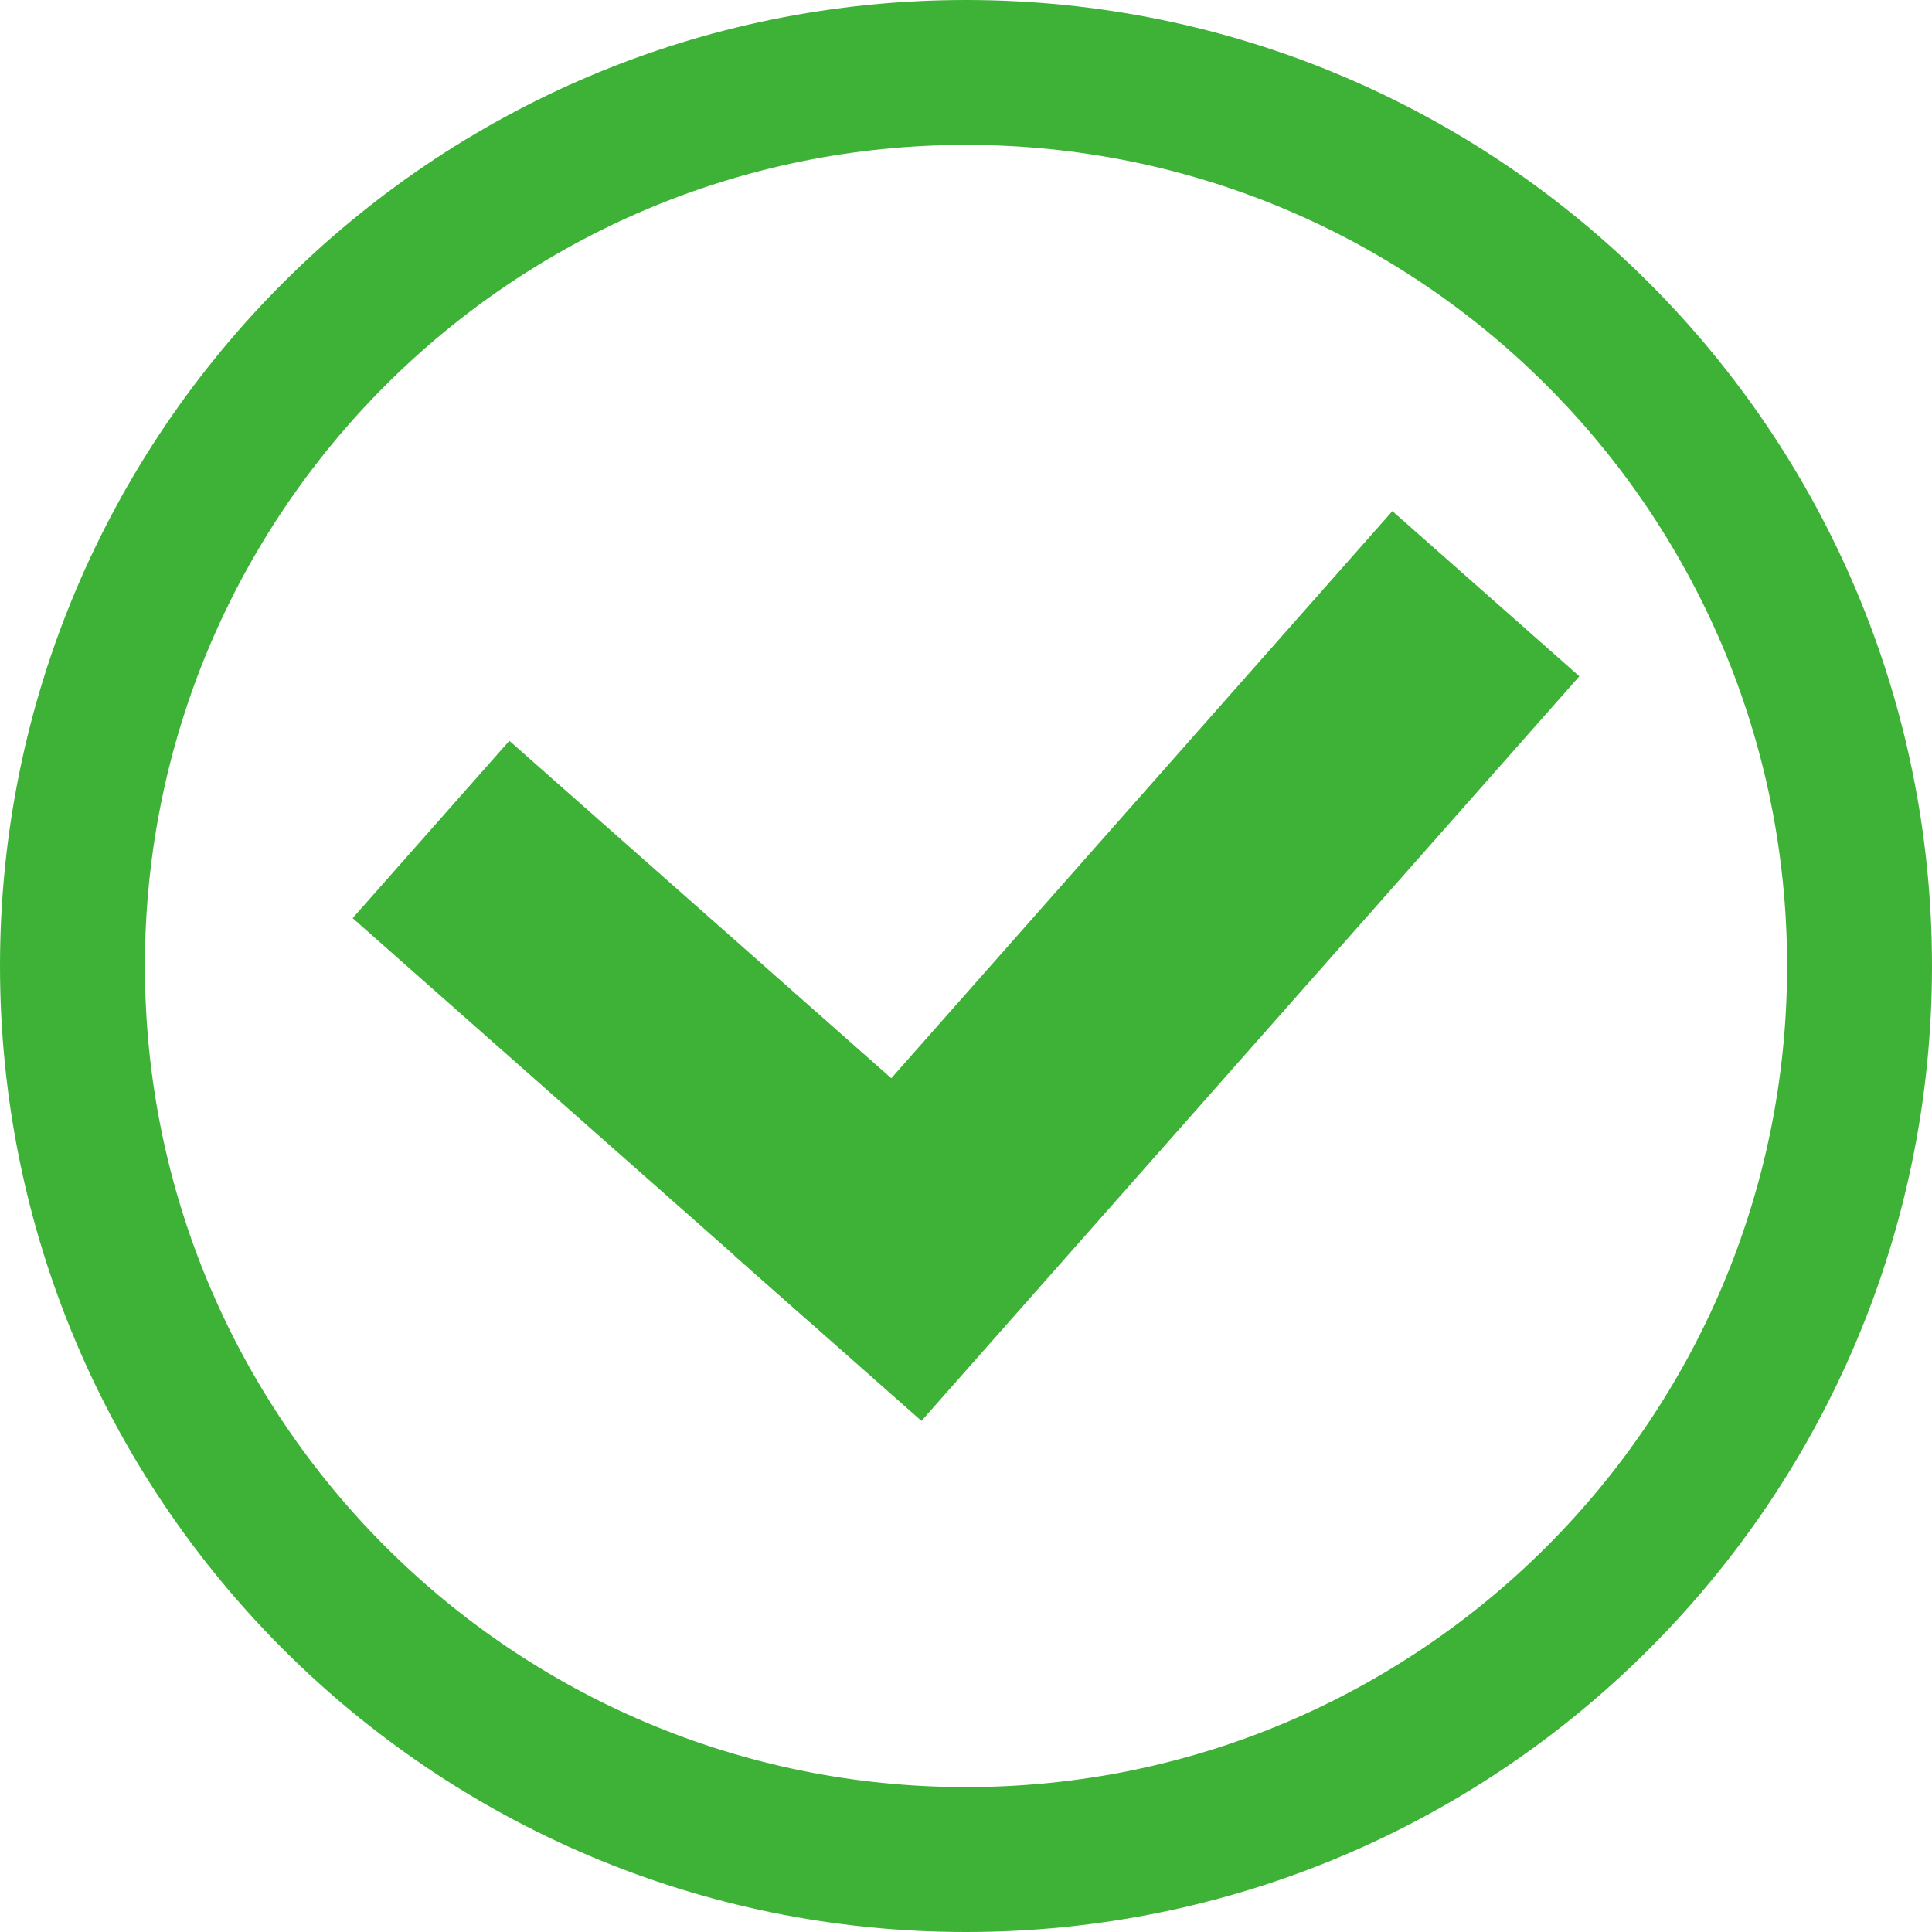
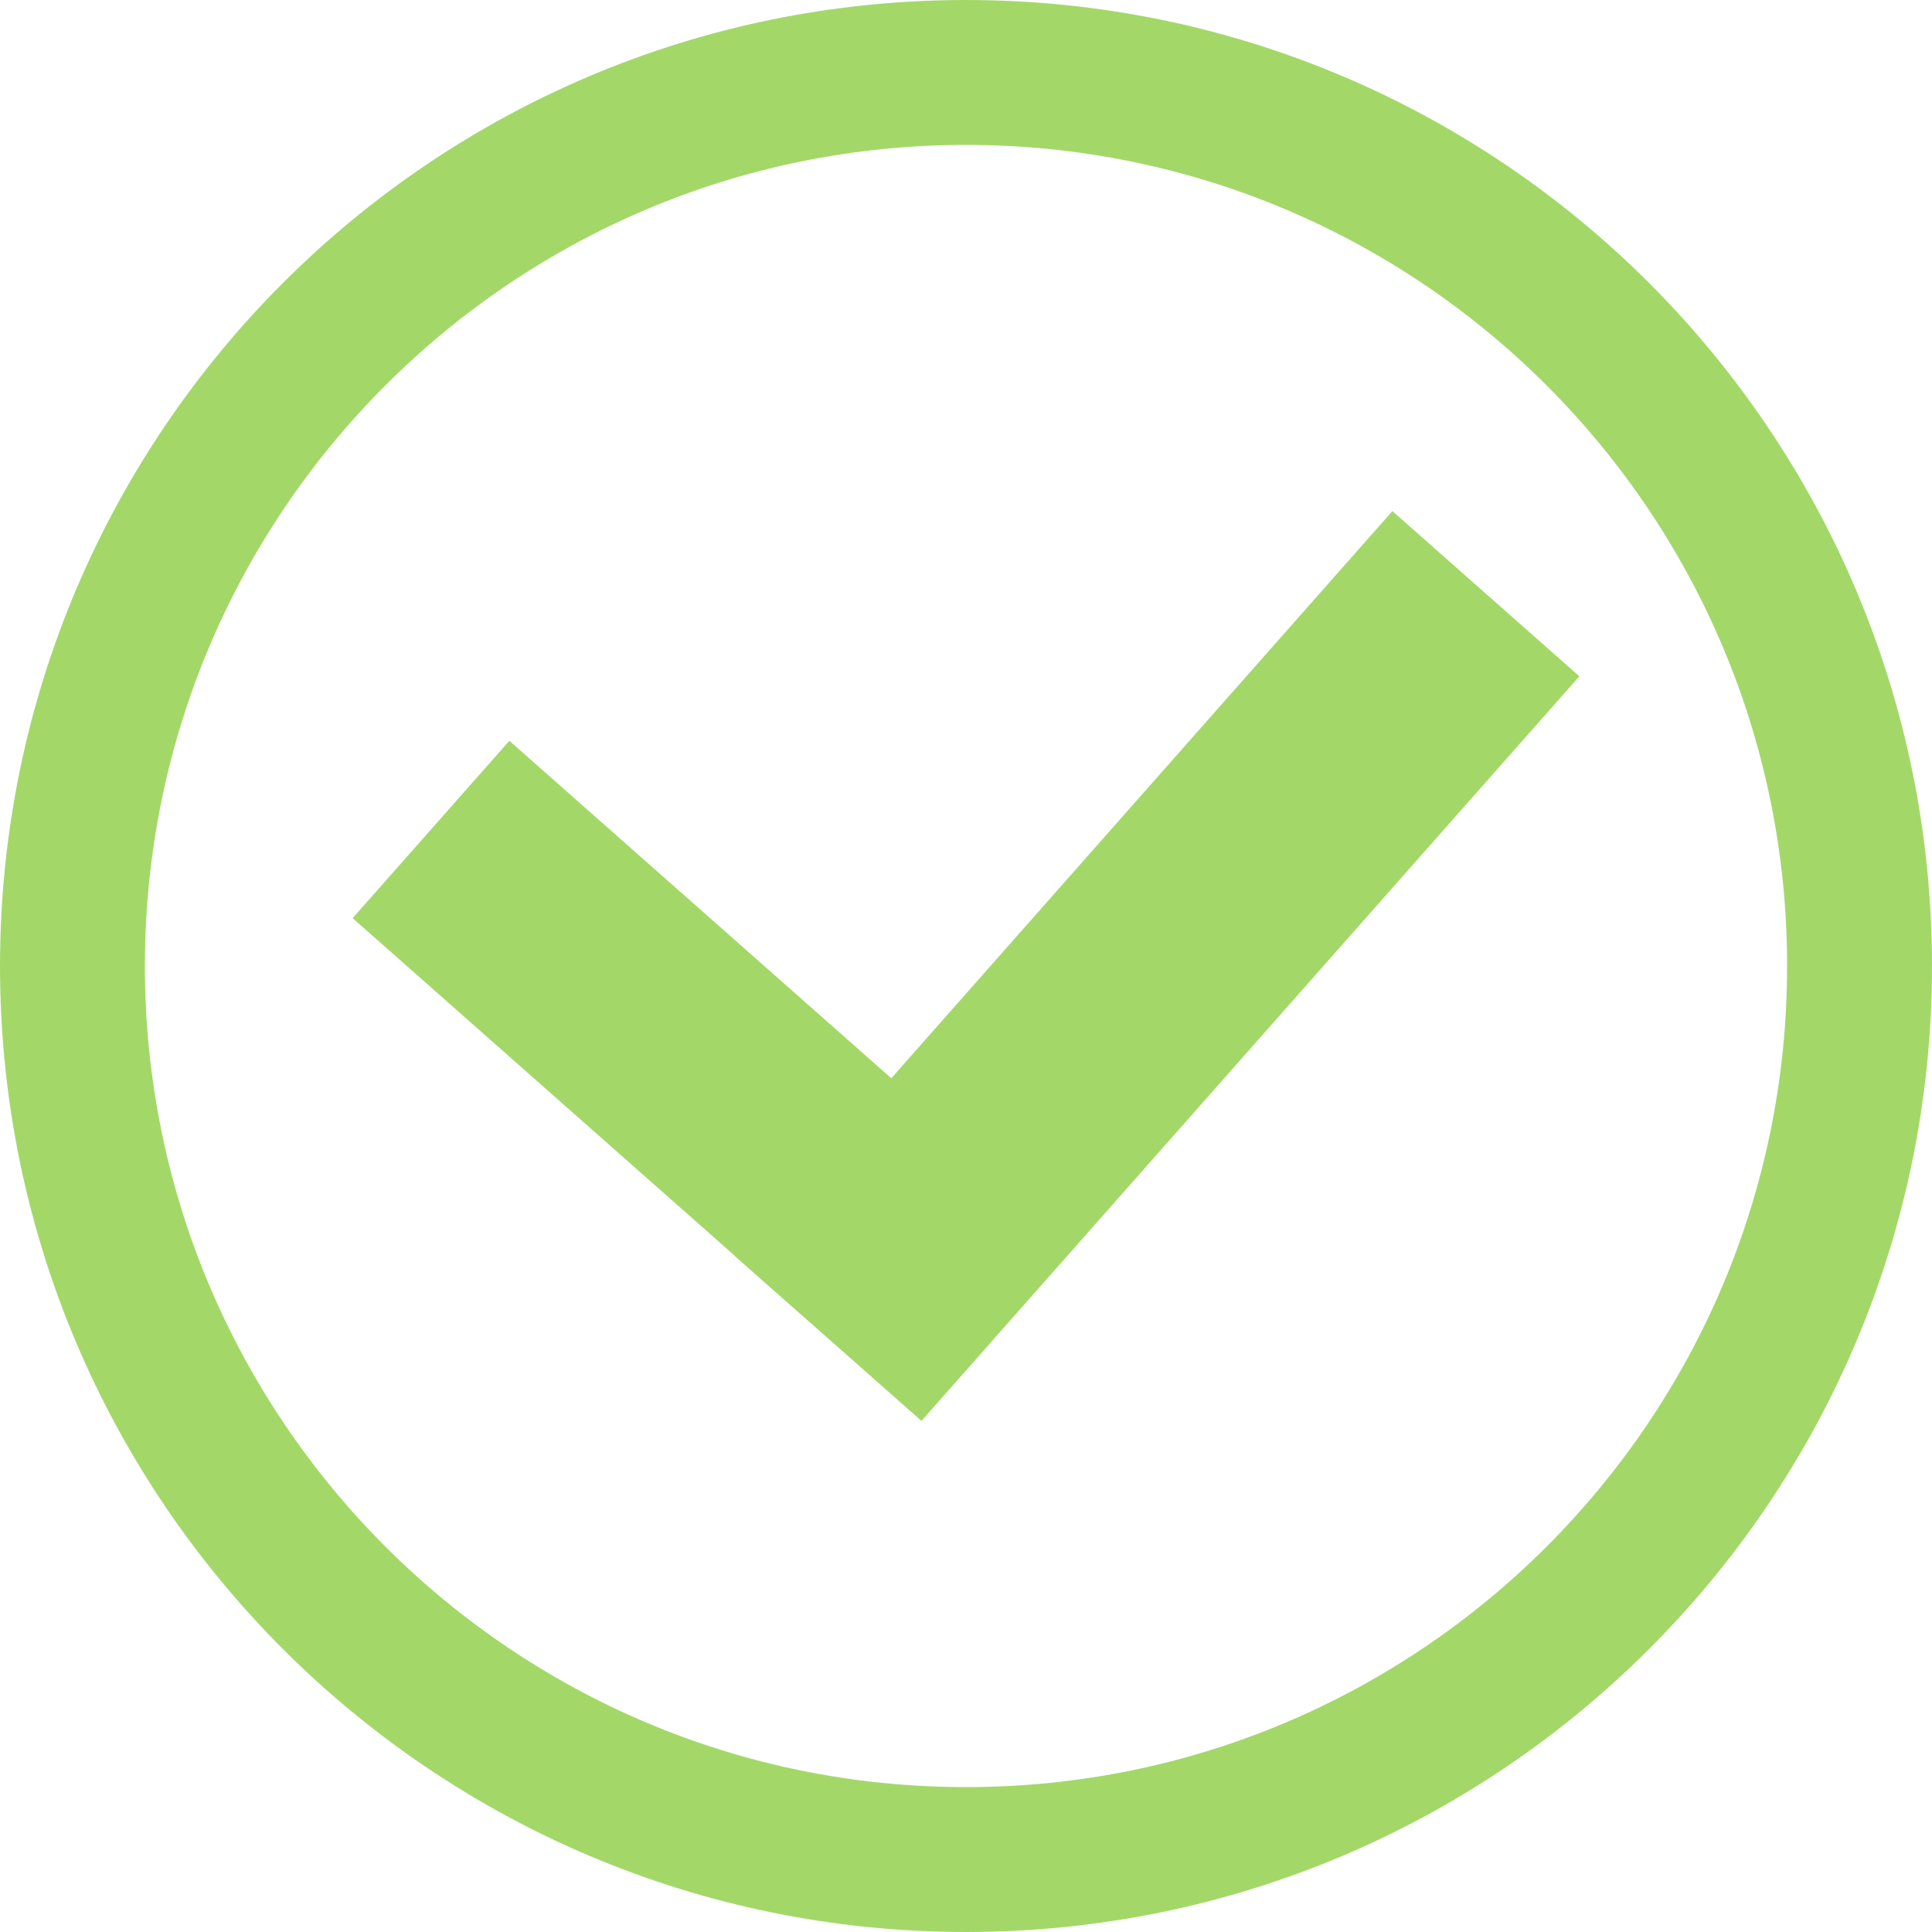
<svg xmlns="http://www.w3.org/2000/svg" width="400" height="400" viewBox="0 0 400 400" version="1.1" id="svg36">
  <defs id="defs30" />
  <g id="layer1" style="display:inline">
-     <circle style="fill:none;fill-rule:evenodd;stroke:#3eb237;stroke-width:30;stroke-linejoin:round;stroke-miterlimit:4;stroke-dasharray:none;stop-color:#000000" id="path38" cx="200" cy="200" r="185" />
+     <circle style="fill:none;fill-rule:evenodd;stroke:#a3d869;stroke-width:30;stroke-linejoin:round;stroke-miterlimit:4;stroke-dasharray:none;stop-color:#000000" id="path38" cx="200" cy="200" r="185" />
  </g>
  <g id="layer2" style="display:none">
-     <rect style="fill:#3eb237;fill-rule:evenodd;stroke:none;stroke-width:30;stroke-linejoin:round;stroke-miterlimit:4;stroke-dasharray:none;stop-color:#000000" id="rect866" width="30" height="120" x="185" y="80" rx="0" ry="0" />
-     <circle style="fill:#3eb237;fill-rule:evenodd;stroke:none;stroke-width:30;stroke-linejoin:round;stroke-miterlimit:4;stroke-dasharray:none;stop-color:#000000" id="path868" cx="200" cy="200" r="15" />
+     <rect style="fill:#a3d869;fill-rule:evenodd;stroke:none;stroke-width:30;stroke-linejoin:round;stroke-miterlimit:4;stroke-dasharray:none;stop-color:#000000" id="rect866" width="30" height="120" x="185" y="80" rx="0" ry="0" />
+     <circle style="fill:#a3d869;fill-rule:evenodd;stroke:none;stroke-width:30;stroke-linejoin:round;stroke-miterlimit:4;stroke-dasharray:none;stop-color:#000000" id="path868" cx="200" cy="200" r="15" />
  </g>
  <g id="layer3" style="display:none">
-     <rect style="fill:#3eb237;fill-rule:evenodd;stroke:none;stroke-width:30;stroke-linejoin:round;stroke-miterlimit:4;stroke-dasharray:none;stop-color:#000000" id="rect889" width="350.751" height="60" x="103.293" y="18.414" transform="rotate(35.14423)" />
+     <rect style="fill:#a3d869;fill-rule:evenodd;stroke:none;stroke-width:30;stroke-linejoin:round;stroke-miterlimit:4;stroke-dasharray:none;stop-color:#000000" id="rect889" width="350.751" height="60" x="103.293" y="18.414" transform="rotate(35.14423)" />
  </g>
  <g id="layer4">
    <g id="g952" transform="rotate(41.46156,160.7475,177.9745)">
-       <rect style="fill:#3eb237;fill-rule:evenodd;stroke:none;stroke-width:30;stroke-linejoin:round;stroke-miterlimit:4;stroke-dasharray:none;stop-color:#000000" id="rect946" width="51.657" height="205.719" x="208.541" y="39.459" />
-       <rect style="fill:#3eb237;fill-rule:evenodd;stroke:none;stroke-width:28.078;stroke-linejoin:round;stroke-miterlimit:4;stroke-dasharray:none;stop-color:#000000" id="rect948" width="126.319" height="49.003" x="103.022" y="196.146" />
+       <rect style="fill:#a3d869;fill-rule:evenodd;stroke:none;stroke-width:30;stroke-linejoin:round;stroke-miterlimit:4;stroke-dasharray:none;stop-color:#000000" id="rect946" width="51.657" height="205.719" x="208.541" y="39.459" />
+       <rect style="fill:#a3d869;fill-rule:evenodd;stroke:none;stroke-width:28.078;stroke-linejoin:round;stroke-miterlimit:4;stroke-dasharray:none;stop-color:#000000" id="rect948" width="126.319" height="49.003" x="103.022" y="196.146" />
    </g>
  </g>
</svg>
